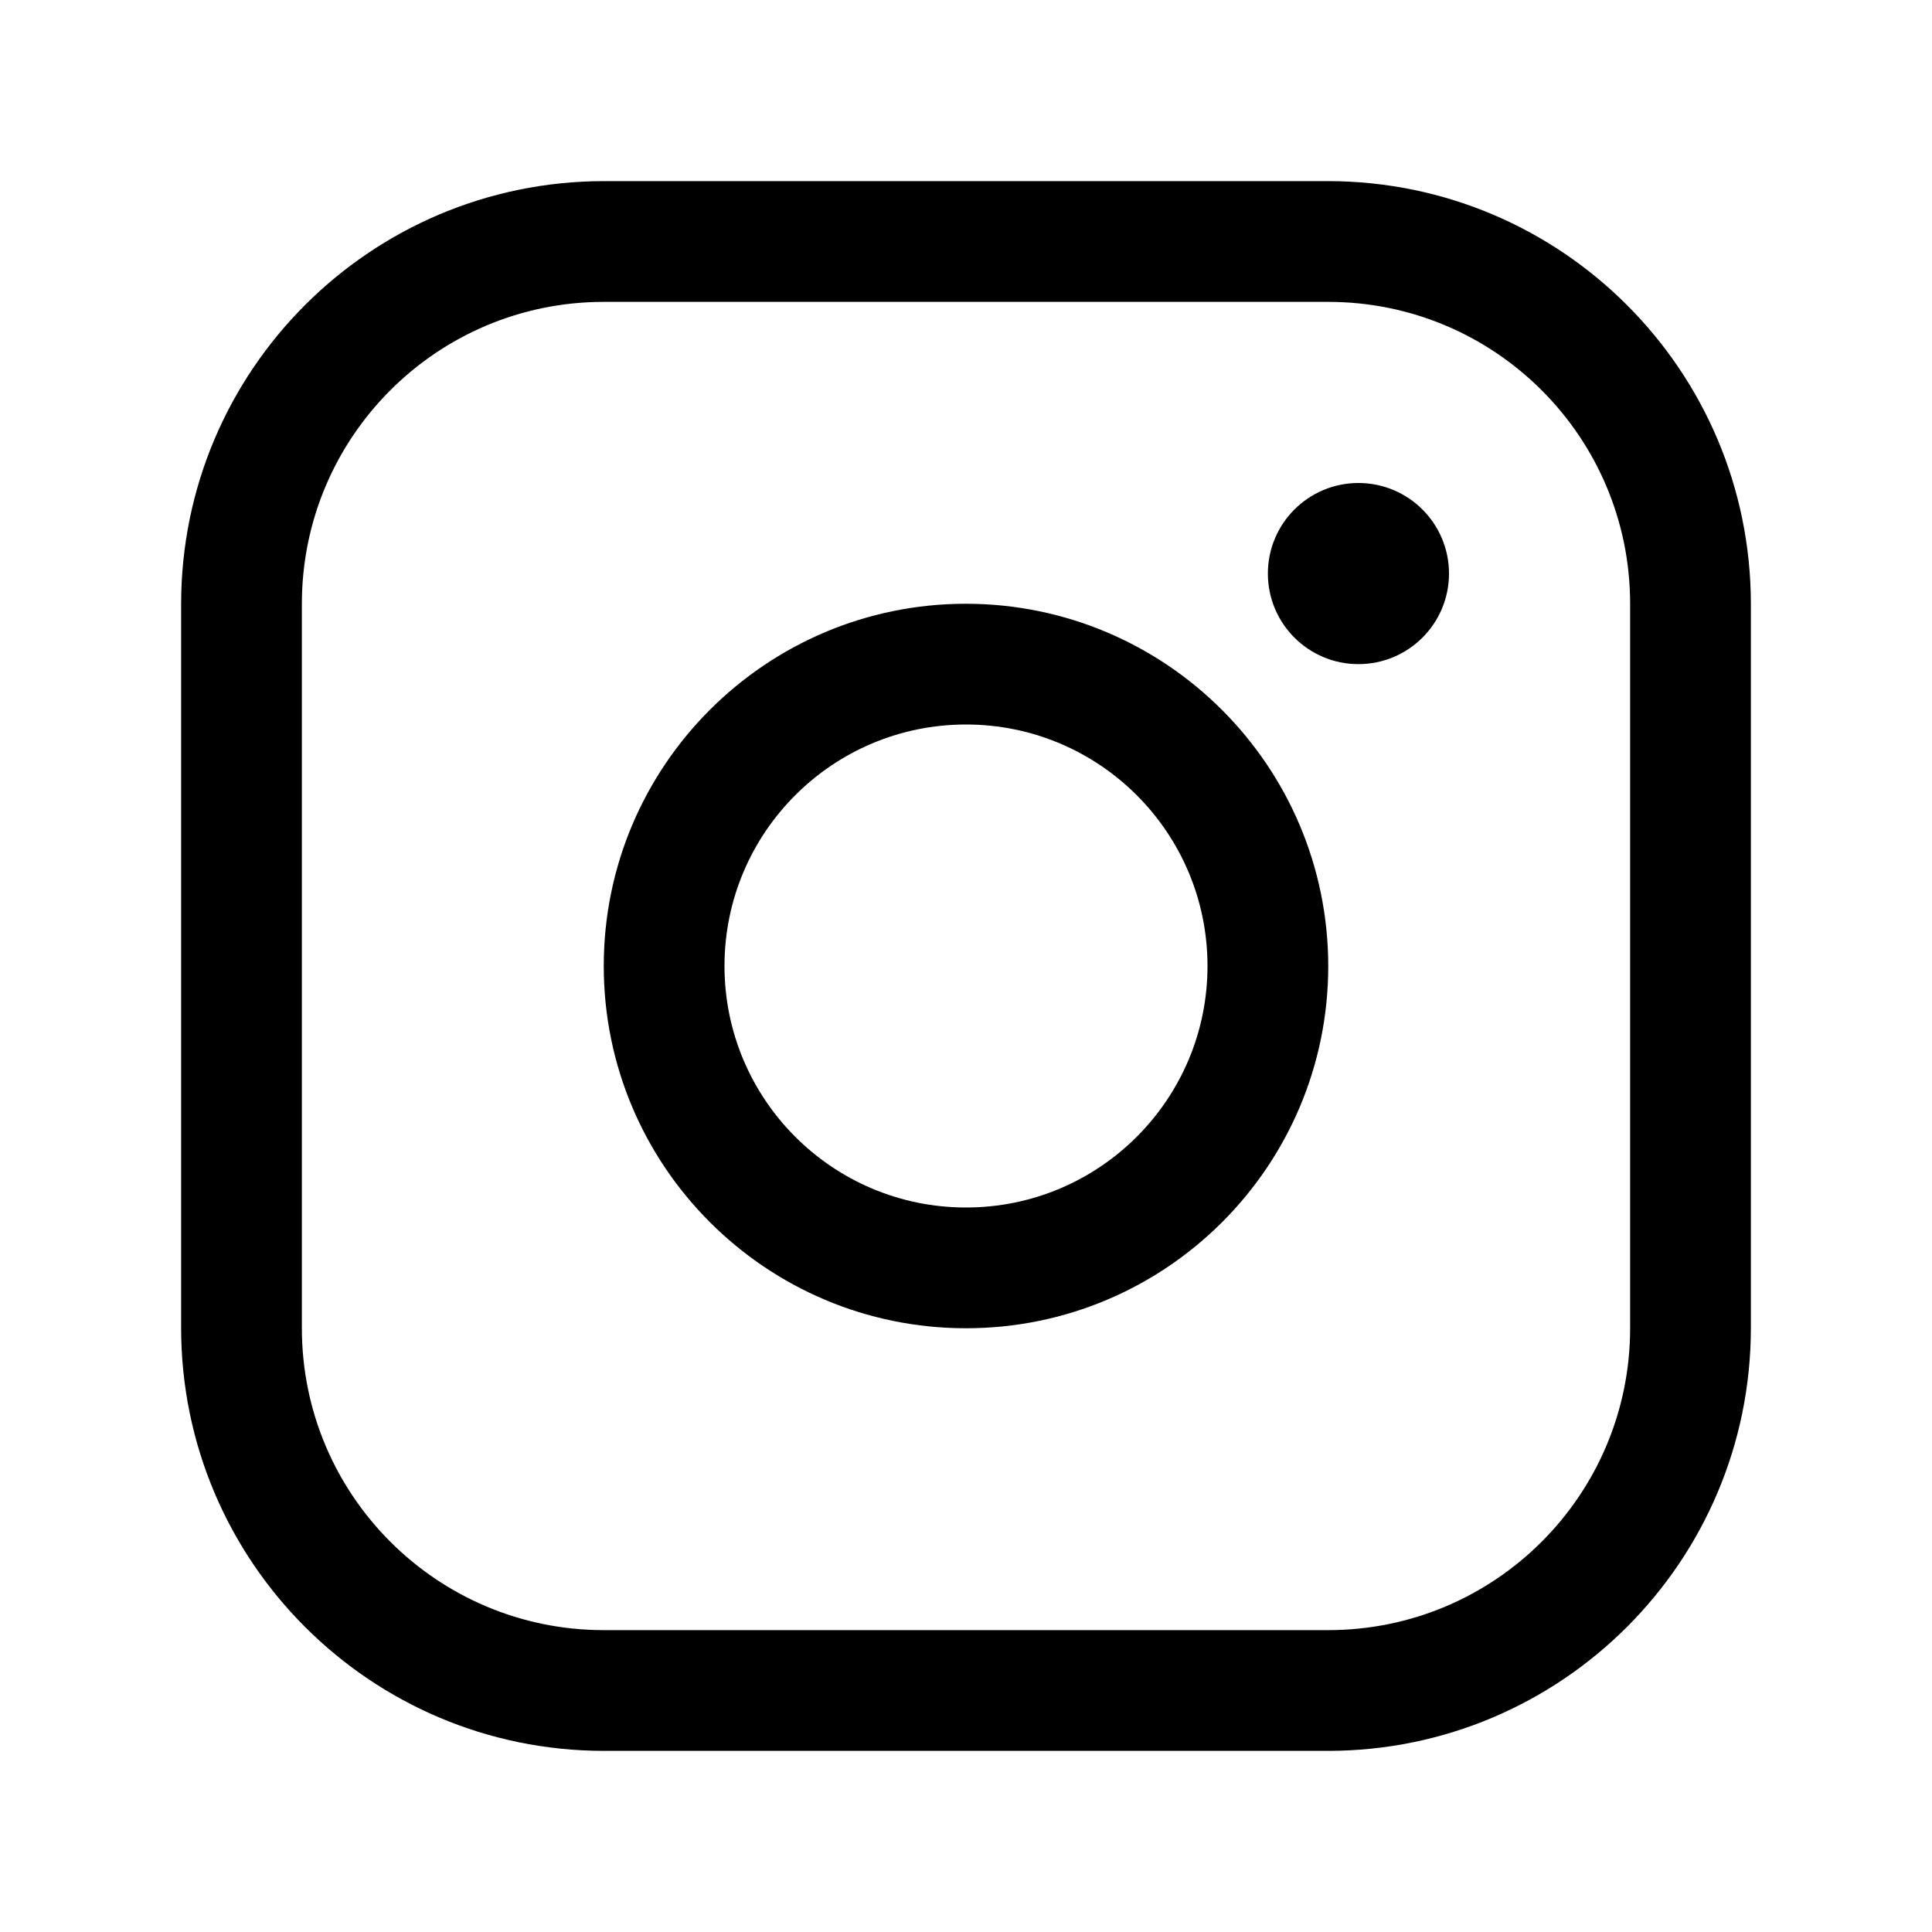
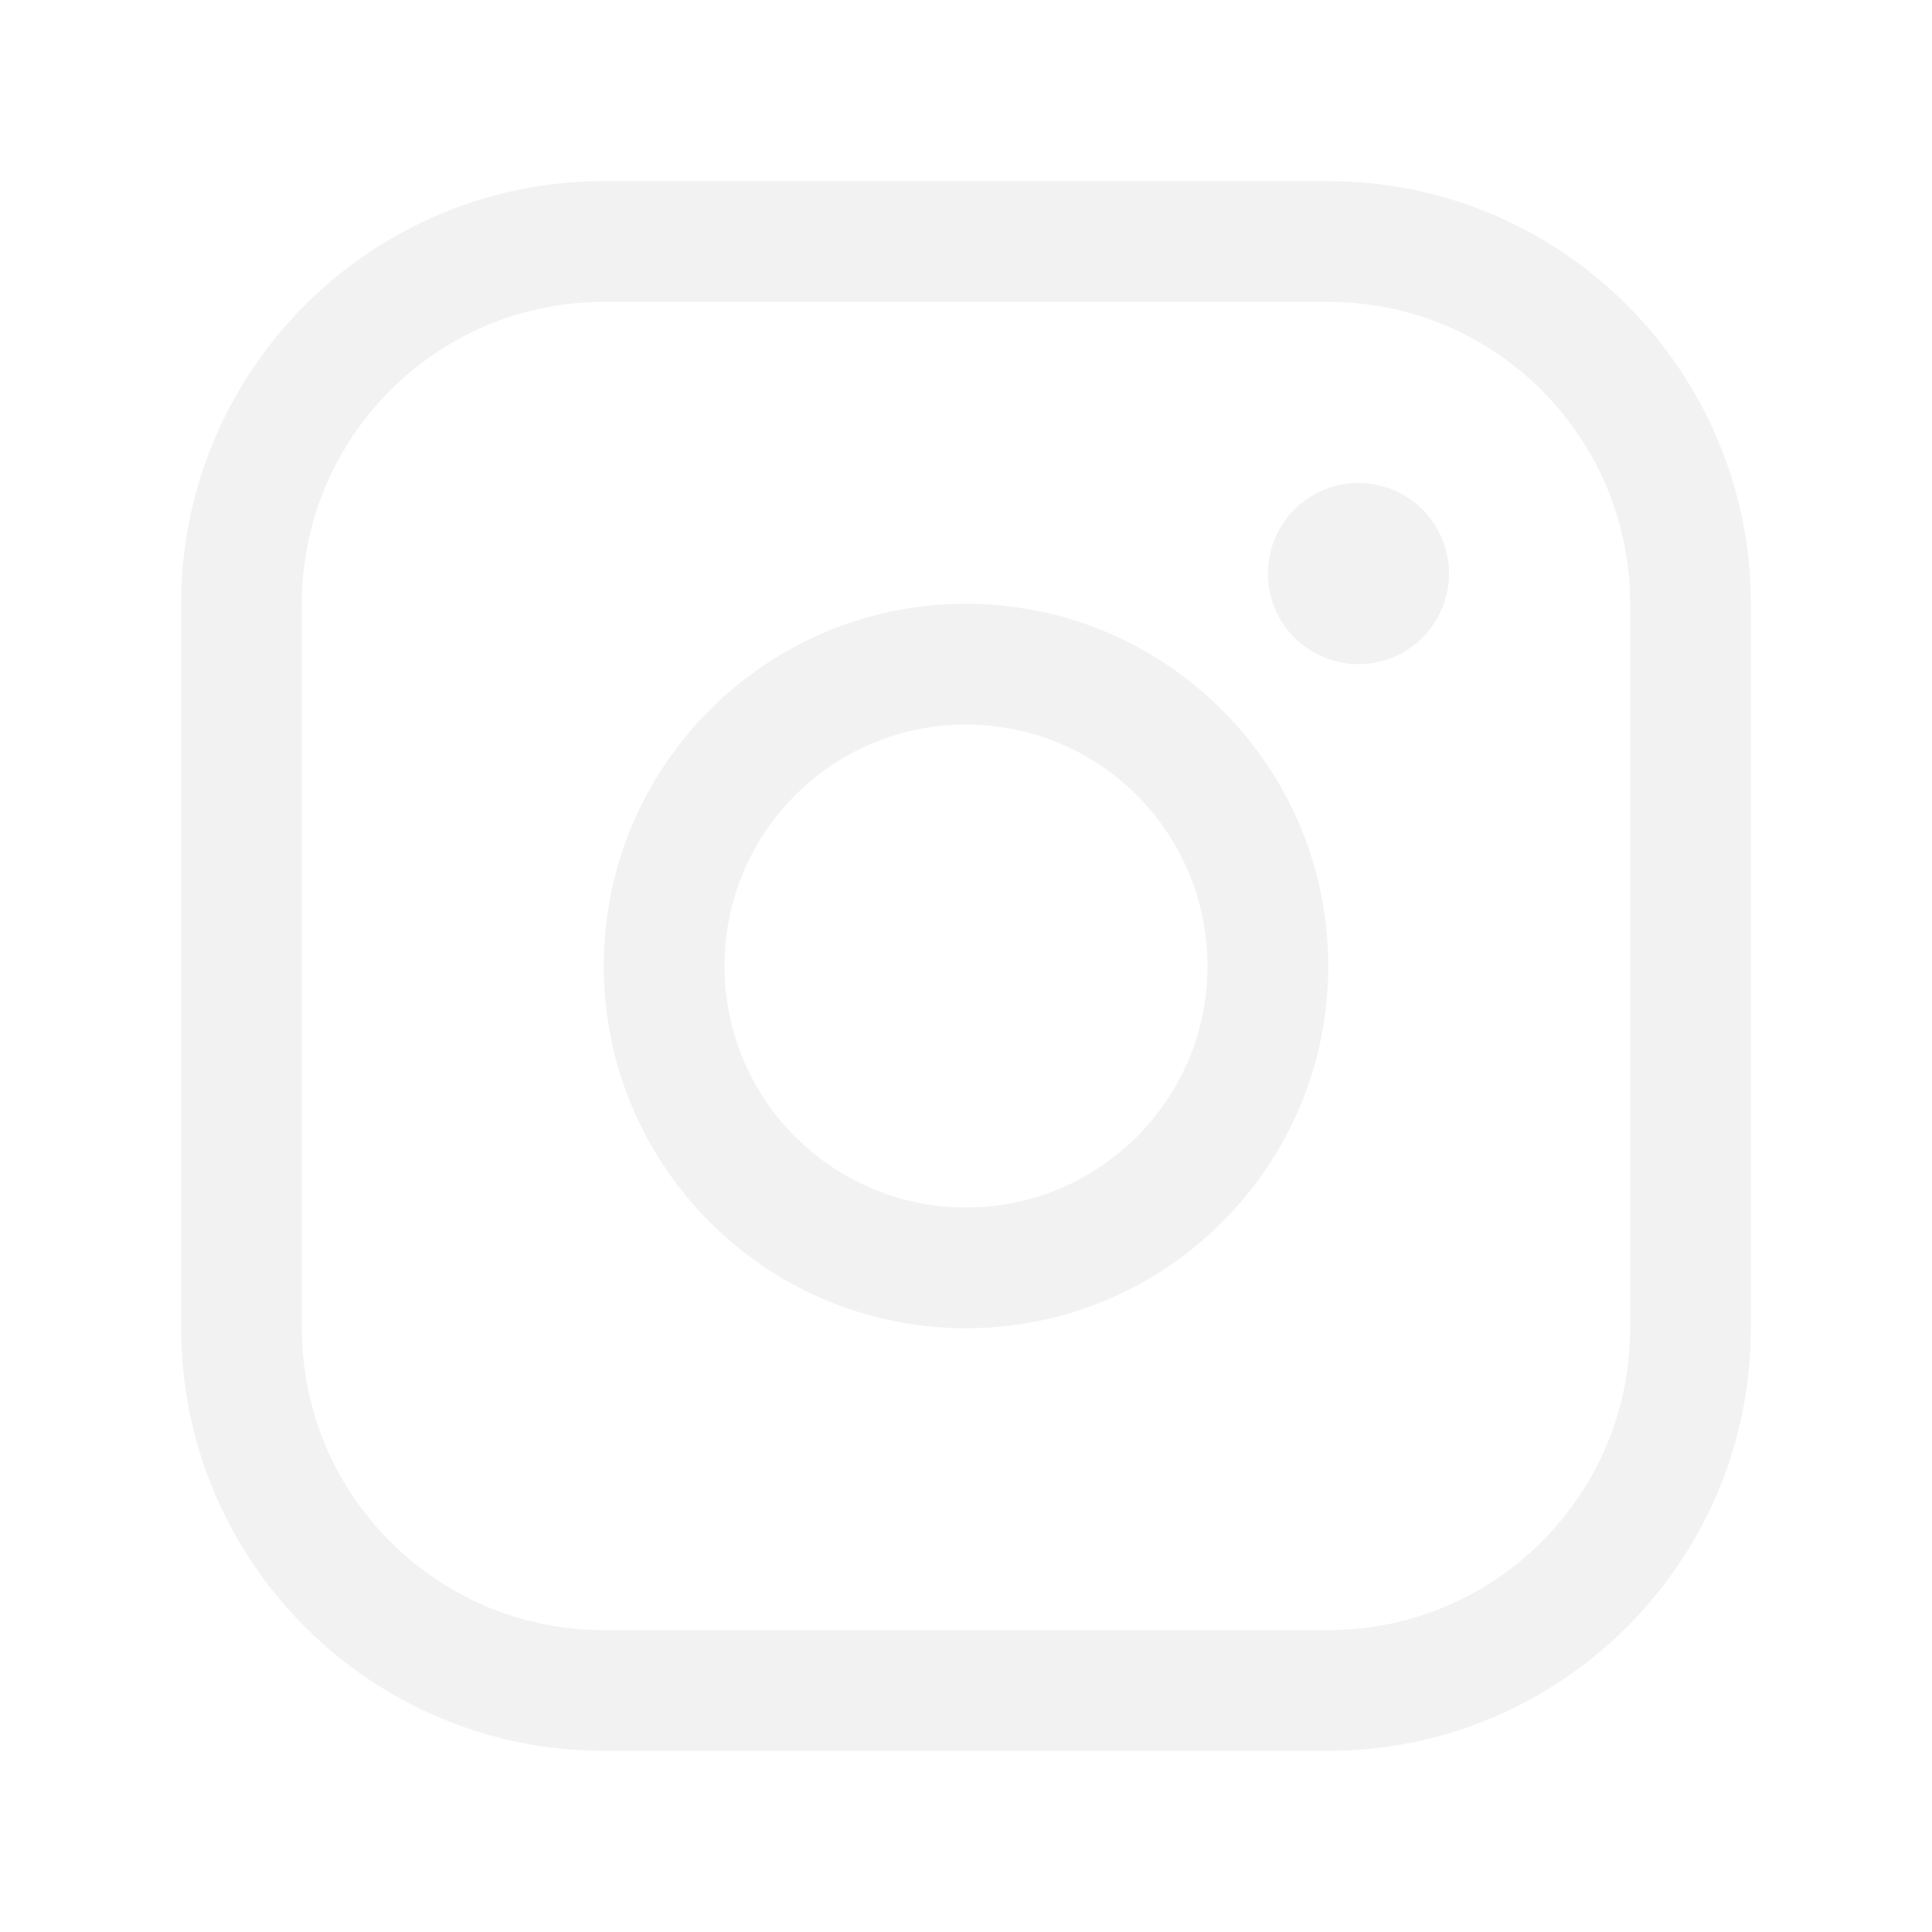
- <svg xmlns="http://www.w3.org/2000/svg" width="32" height="32" fill="#000000" viewBox="0 0 256 256">
+ <svg xmlns="http://www.w3.org/2000/svg" width="32" height="32" fill="#f2f2f2" viewBox="0 0 256 256">
  <path d="M128,80a48,48,0,1,0,48,48A48.05,48.05,0,0,0,128,80Zm0,80a32,32,0,1,1,32-32A32,32,0,0,1,128,160ZM176,24H80A56.06,56.06,0,0,0,24,80v96a56.06,56.06,0,0,0,56,56h96a56.06,56.06,0,0,0,56-56V80A56.06,56.06,0,0,0,176,24Zm40,152a40,40,0,0,1-40,40H80a40,40,0,0,1-40-40V80A40,40,0,0,1,80,40h96a40,40,0,0,1,40,40ZM192,76a12,12,0,1,1-12-12A12,12,0,0,1,192,76Z" />
</svg>
